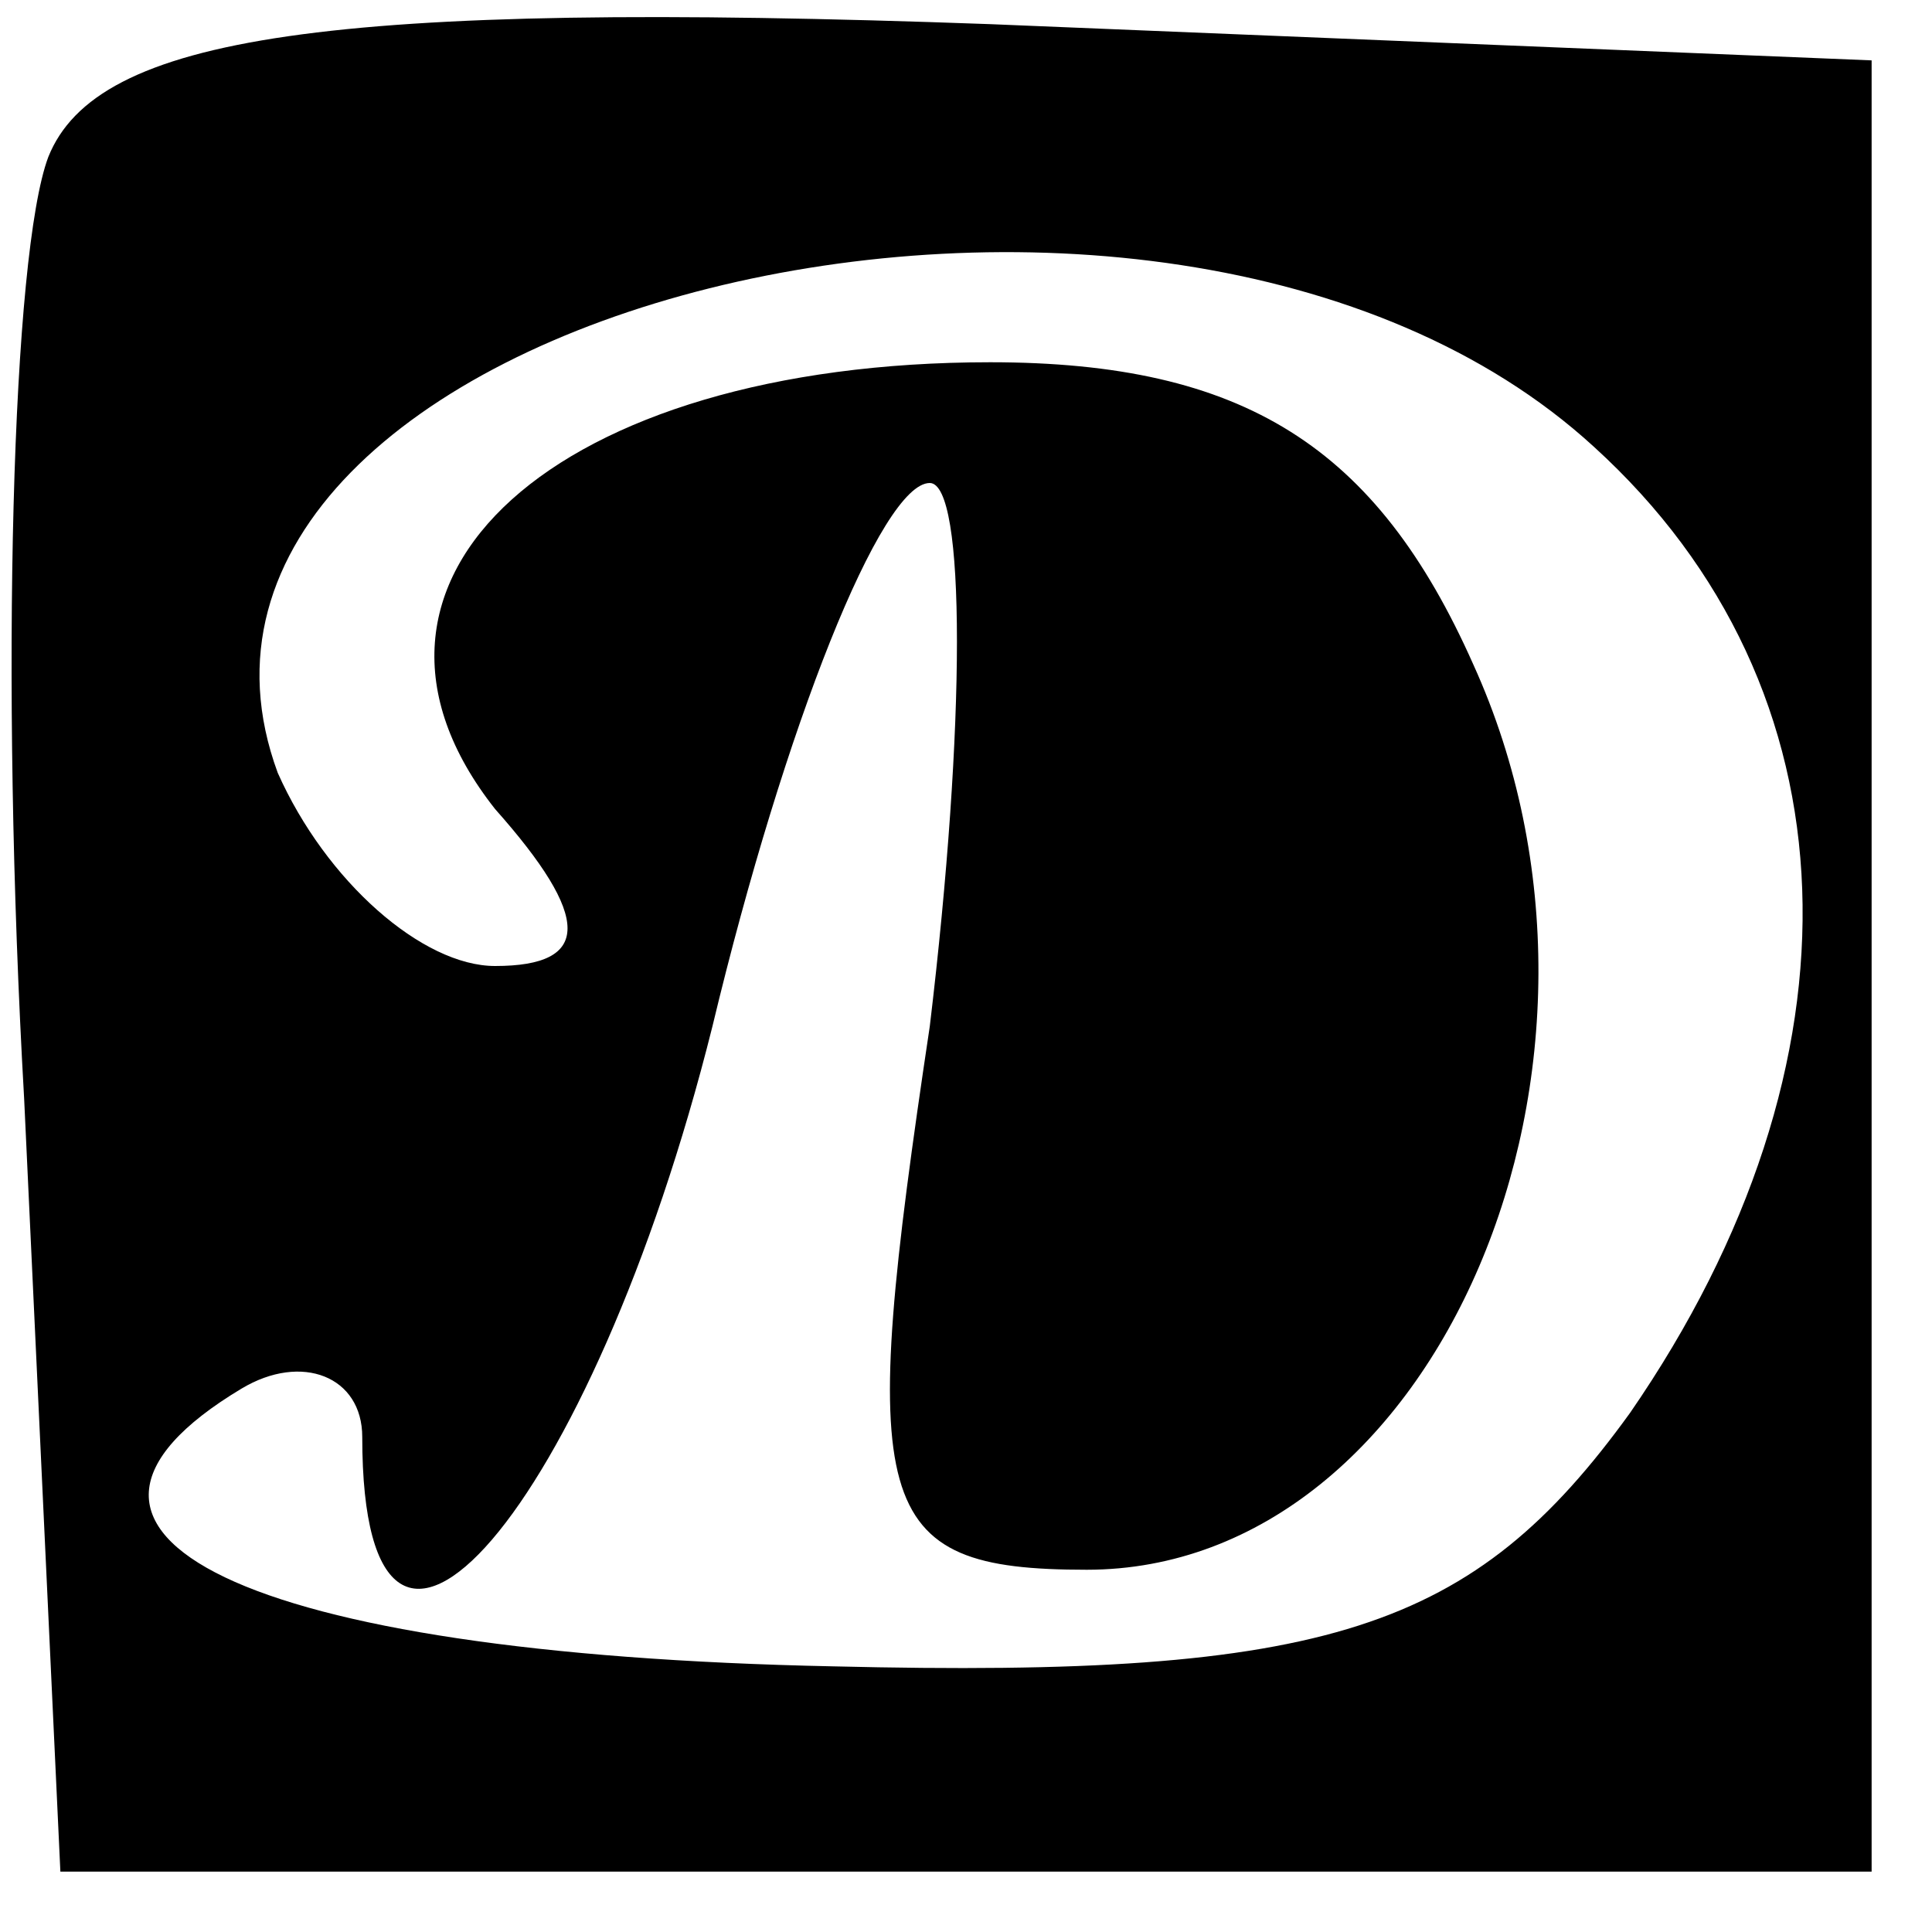
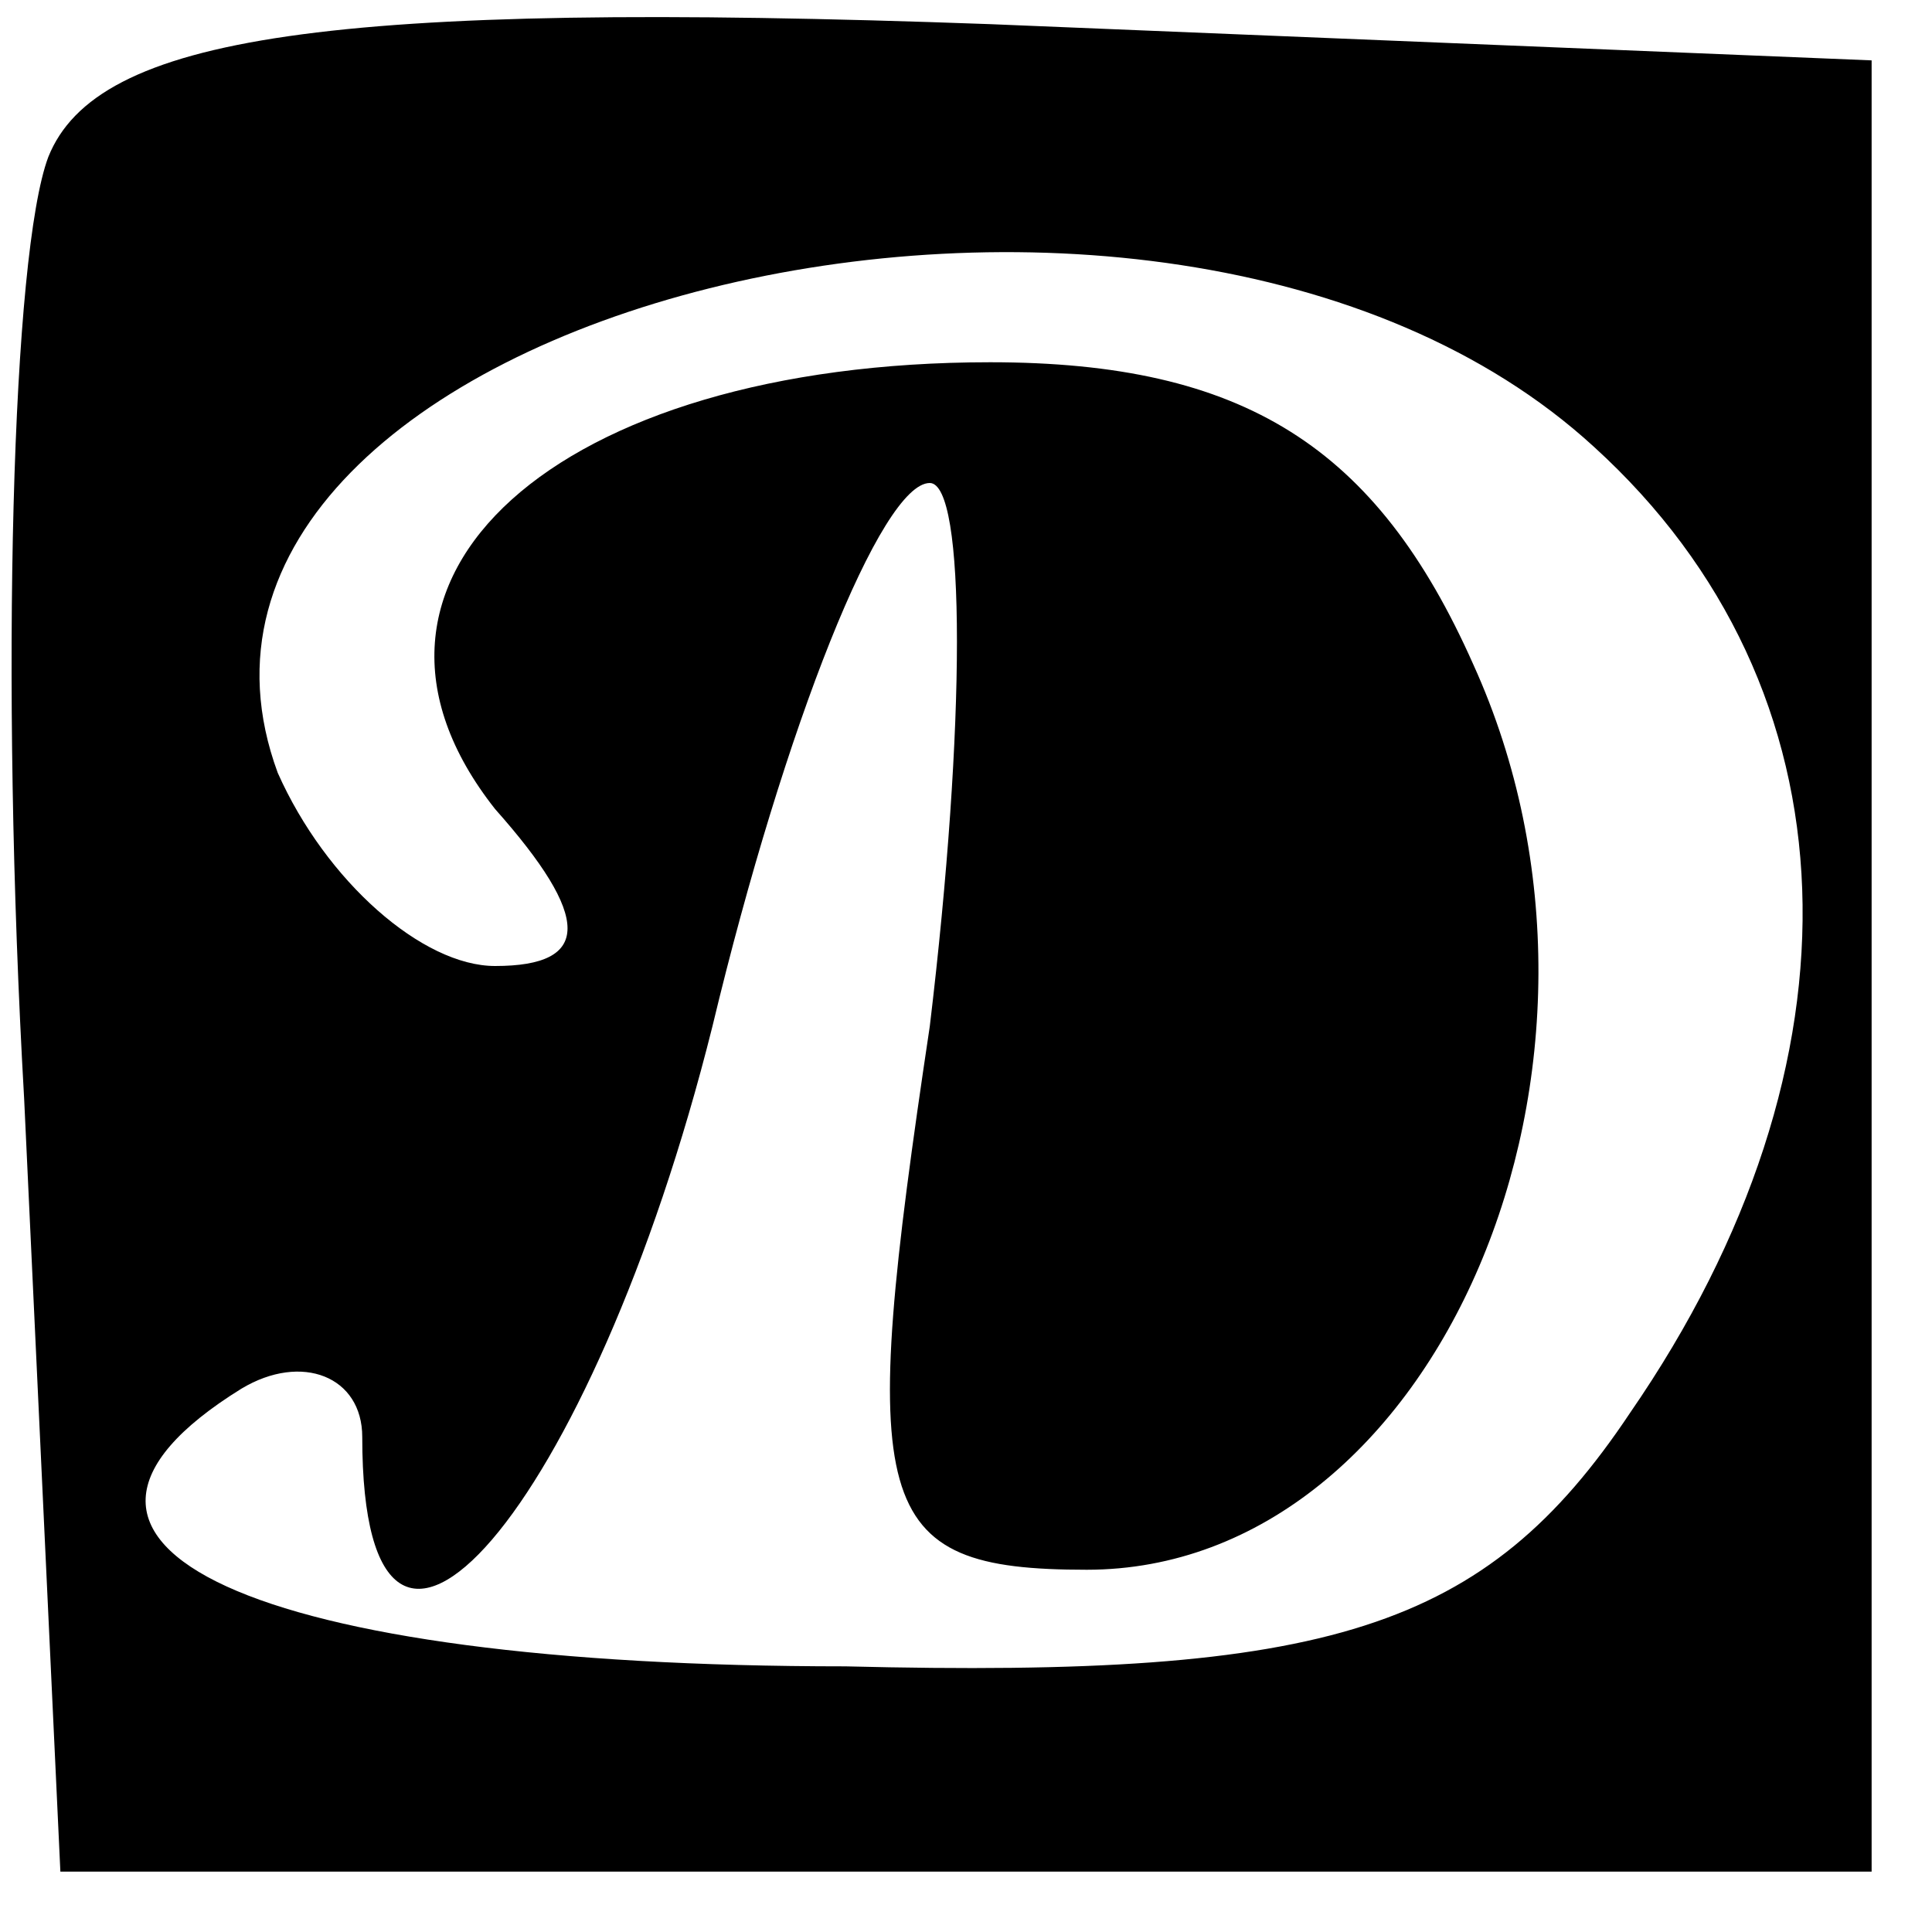
<svg xmlns="http://www.w3.org/2000/svg" version="1.0" width="16pt" height="16pt" viewBox="0 0 16 16" preserveAspectRatio="xMidYMid meet">
  <g transform="translate(0,16) scale(0.1,-0.1)" fill="#000000" stroke="none">
-     <path d="M4 147 c-3 -8 -4 -43 -2 -78 l3 -64 75 0 75 0 0 75 0 75 -73 3 c-55 2 -74 -1 -78 -11z m128 -24 c22 -20 23 -51 3 -80 -13 -18 -25 -22 -66 -21 -49 1 -69 11 -49 23 5 3 10 1 10 -4 0 -28 19 -6 29 34 6 25 14 45 18 45 3 0 3 -20 0 -45 -6 -40 -5 -45 13 -45 29 0 47 42 32 75 -8 18 -19 25 -40 25 -36 0 -56 -18 -41 -37 8 -9 8 -13 0 -13 -6 0 -14 7 -18 16 -14 38 73 60 109 27z" />
+     <path d="M4 147 c-3 -8 -4 -43 -2 -78 l3 -64 75 0 75 0 0 75 0 75 -73 3 c-55 2 -74 -1 -78 -11z m128 -24 c22 -20 23 -51 3 -80 -12 -18 -25 -22 -65 -21 -49 0 -71 10 -50 23 5 3 10 1 10 -4 0 -28 19 -6 29 34 6 25 14 45 18 45 3 0 3 -20 0 -45 -6 -40 -5 -45 13 -45 29 0 47 42 32 75 -8 18 -19 25 -40 25 -36 0 -56 -18 -41 -37 8 -9 8 -13 0 -13 -6 0 -14 7 -18 16 -14 38 73 60 109 27z" />
  </g>
</svg>
